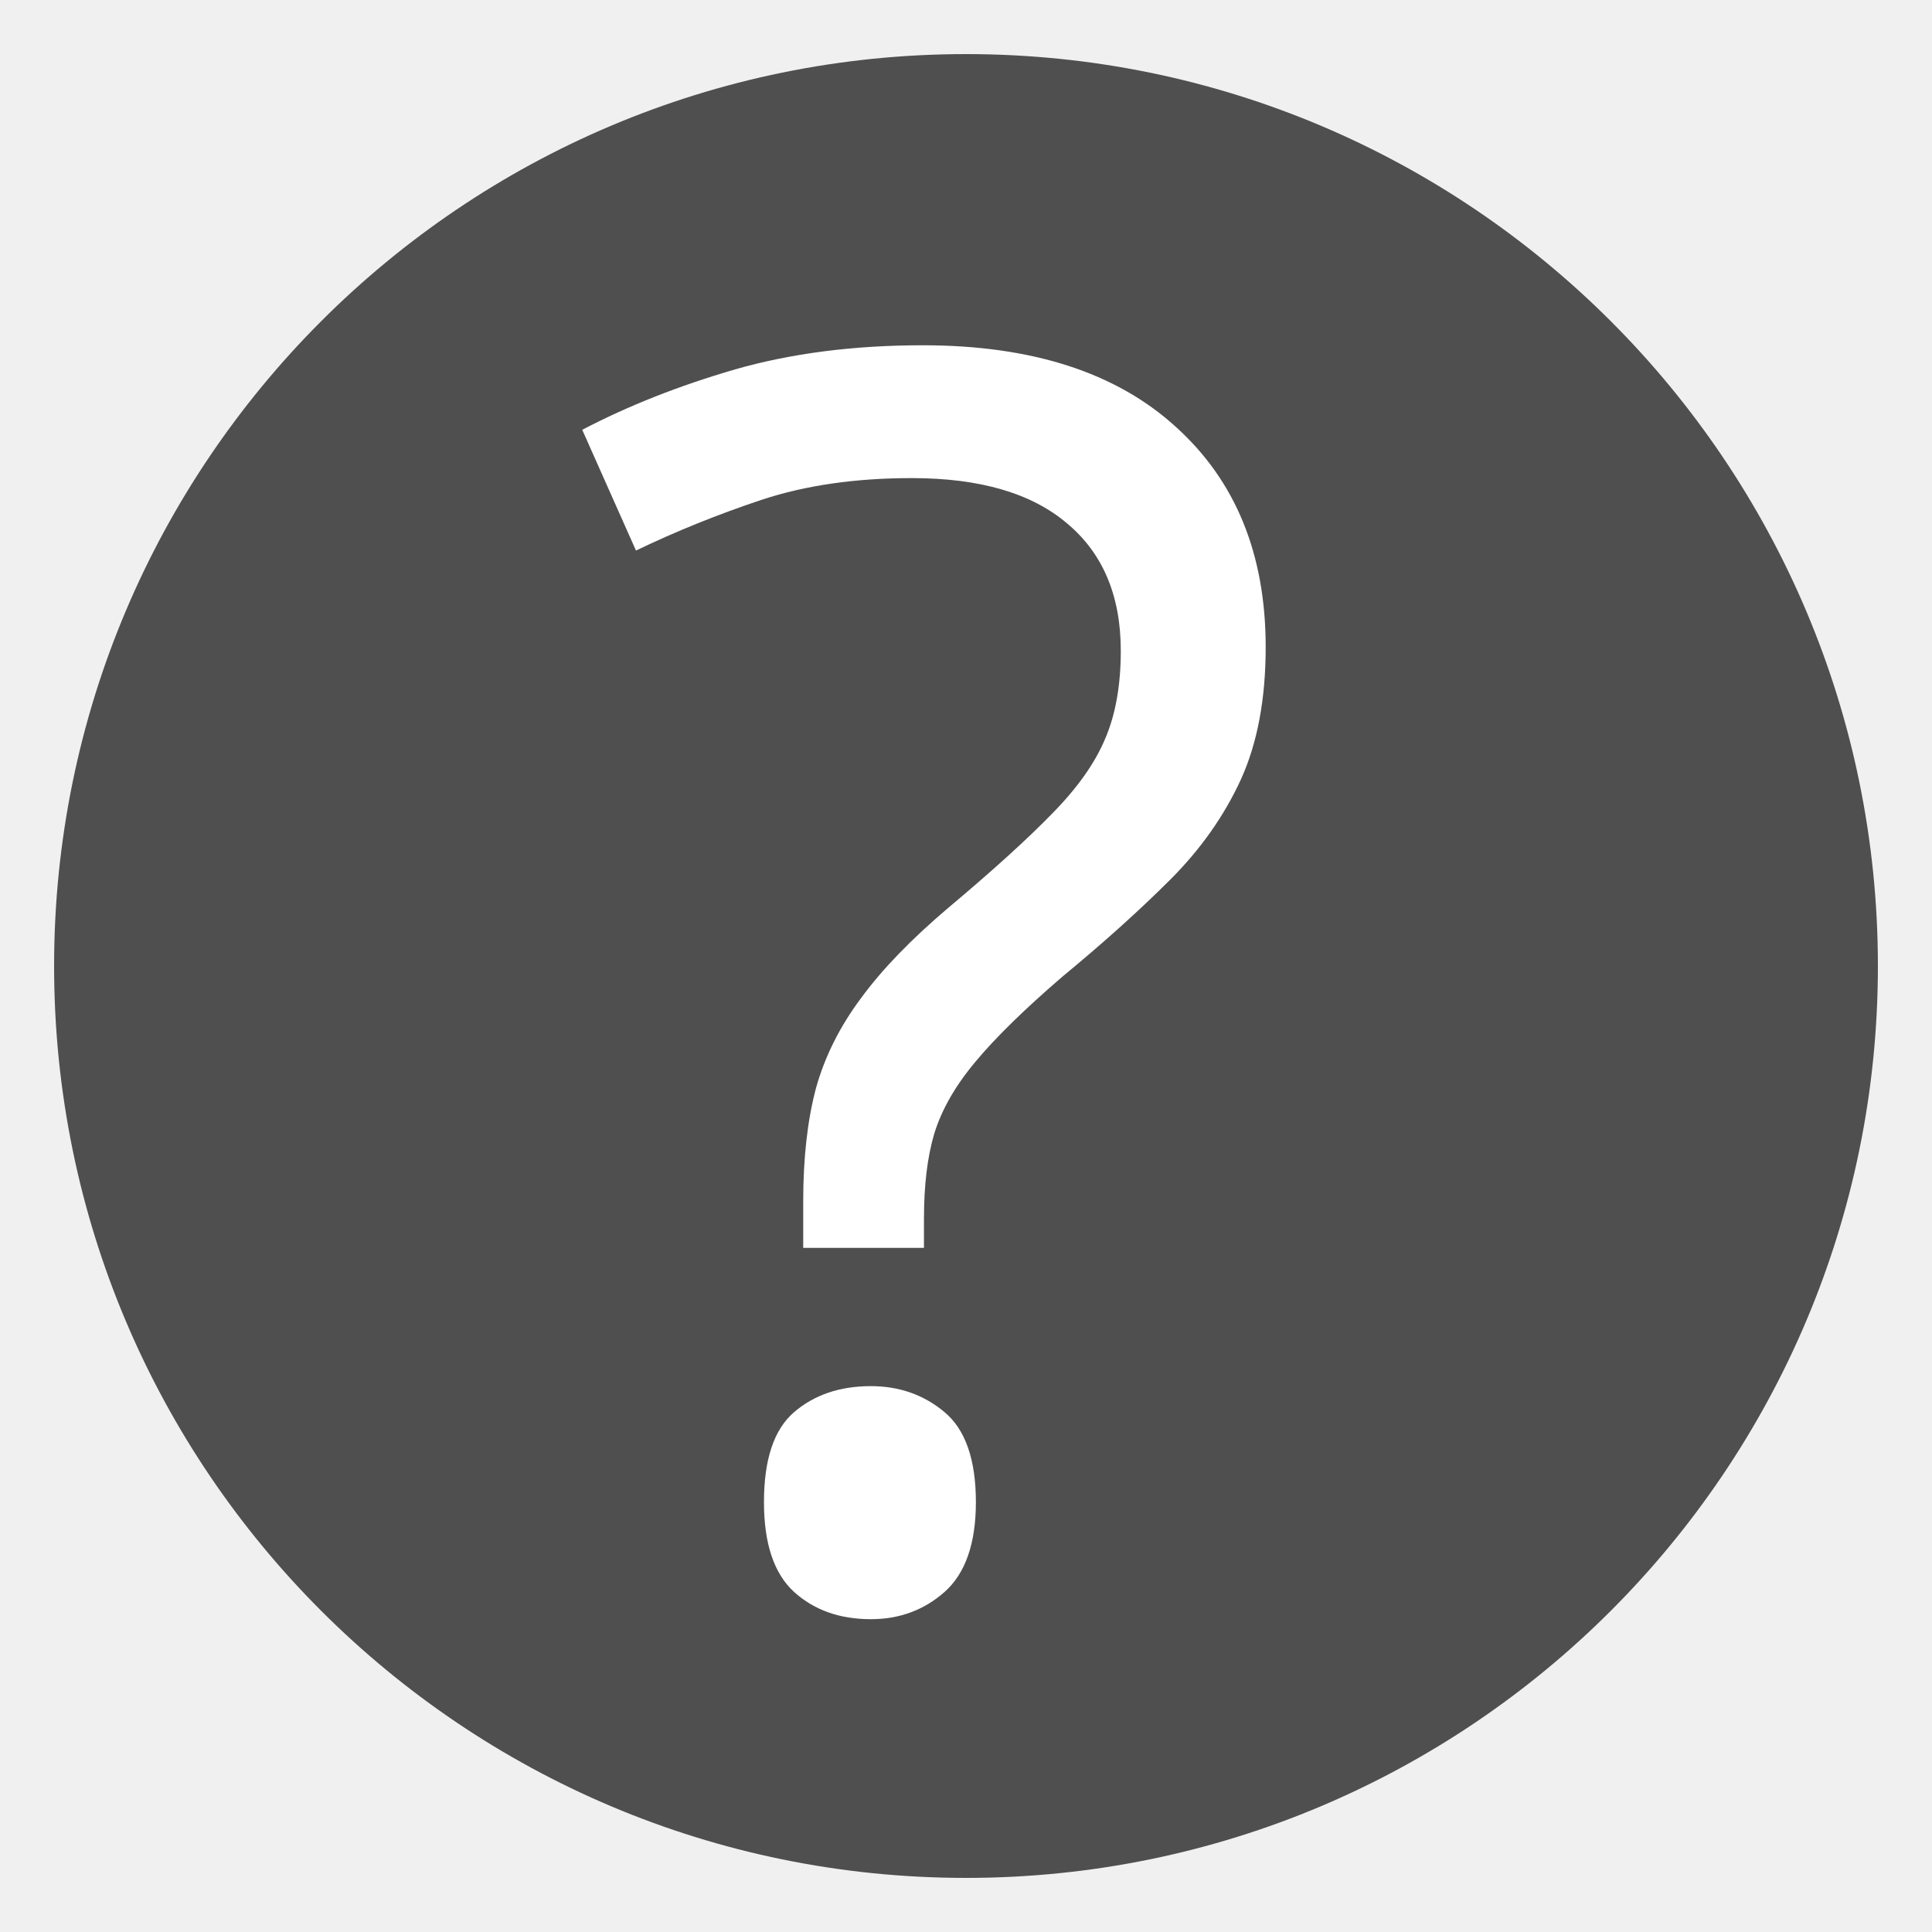
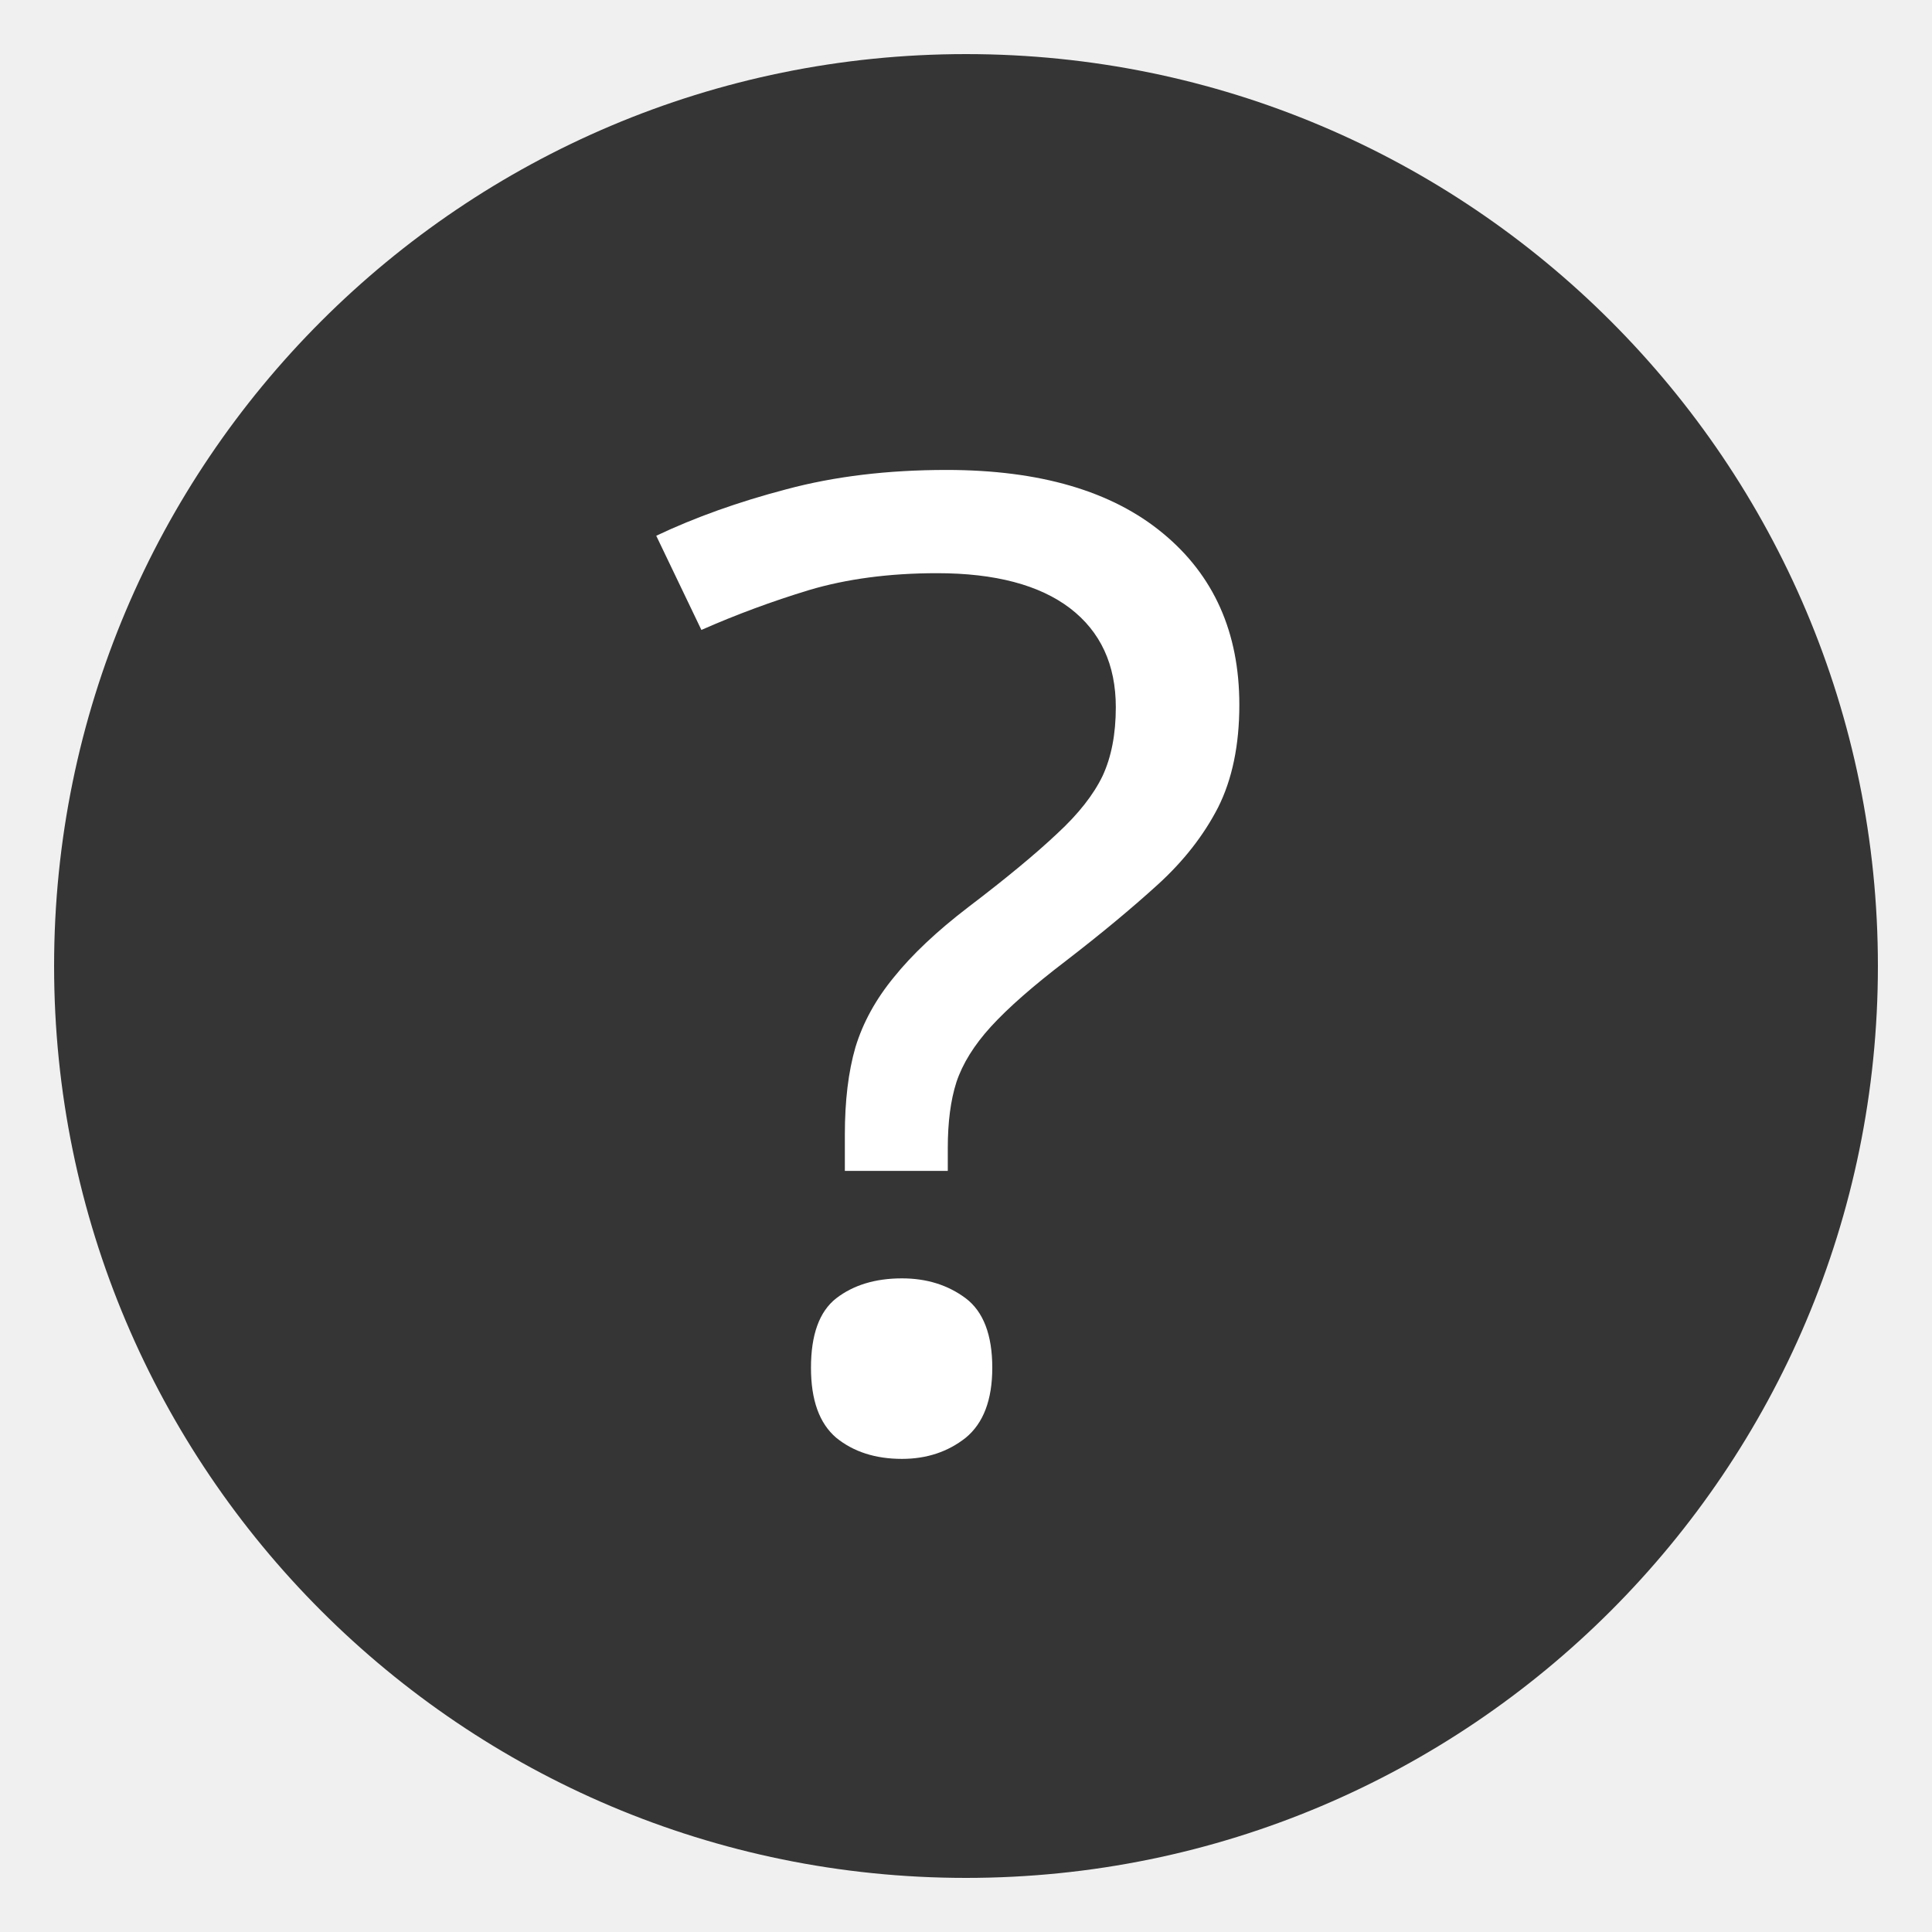
<svg xmlns="http://www.w3.org/2000/svg" version="1.1" id="Layer_1" x="0px" y="0px" viewBox="0 0 50 50" style="enable-background:new 0 0 50 50;" xml:space="preserve">
  <style type="text/css">
- 	.st0{opacity:0.67;}
+ 	.st0{fill:#353535;}
	.st1{fill:#FFFFFF;}
- 	.st2{font-family:'Roboto-Medium';}
- 	.st3{font-size:44.67px;}
+ 	.st2{font-family:'Roboto-Light';}
+ 	.st3{font-size:34.666px;}
</style>
  <circle class="st0" cx="25" cy="25" r="23.6" />
-   <text transform="matrix(1 0 0 1 14.5371 41.2793)" class="st1 st2 st3">?</text>
+   <text transform="matrix(1.1 0 0 1 16.5193 37.2715)" class="st1 st2 st3">?</text>
</svg>
